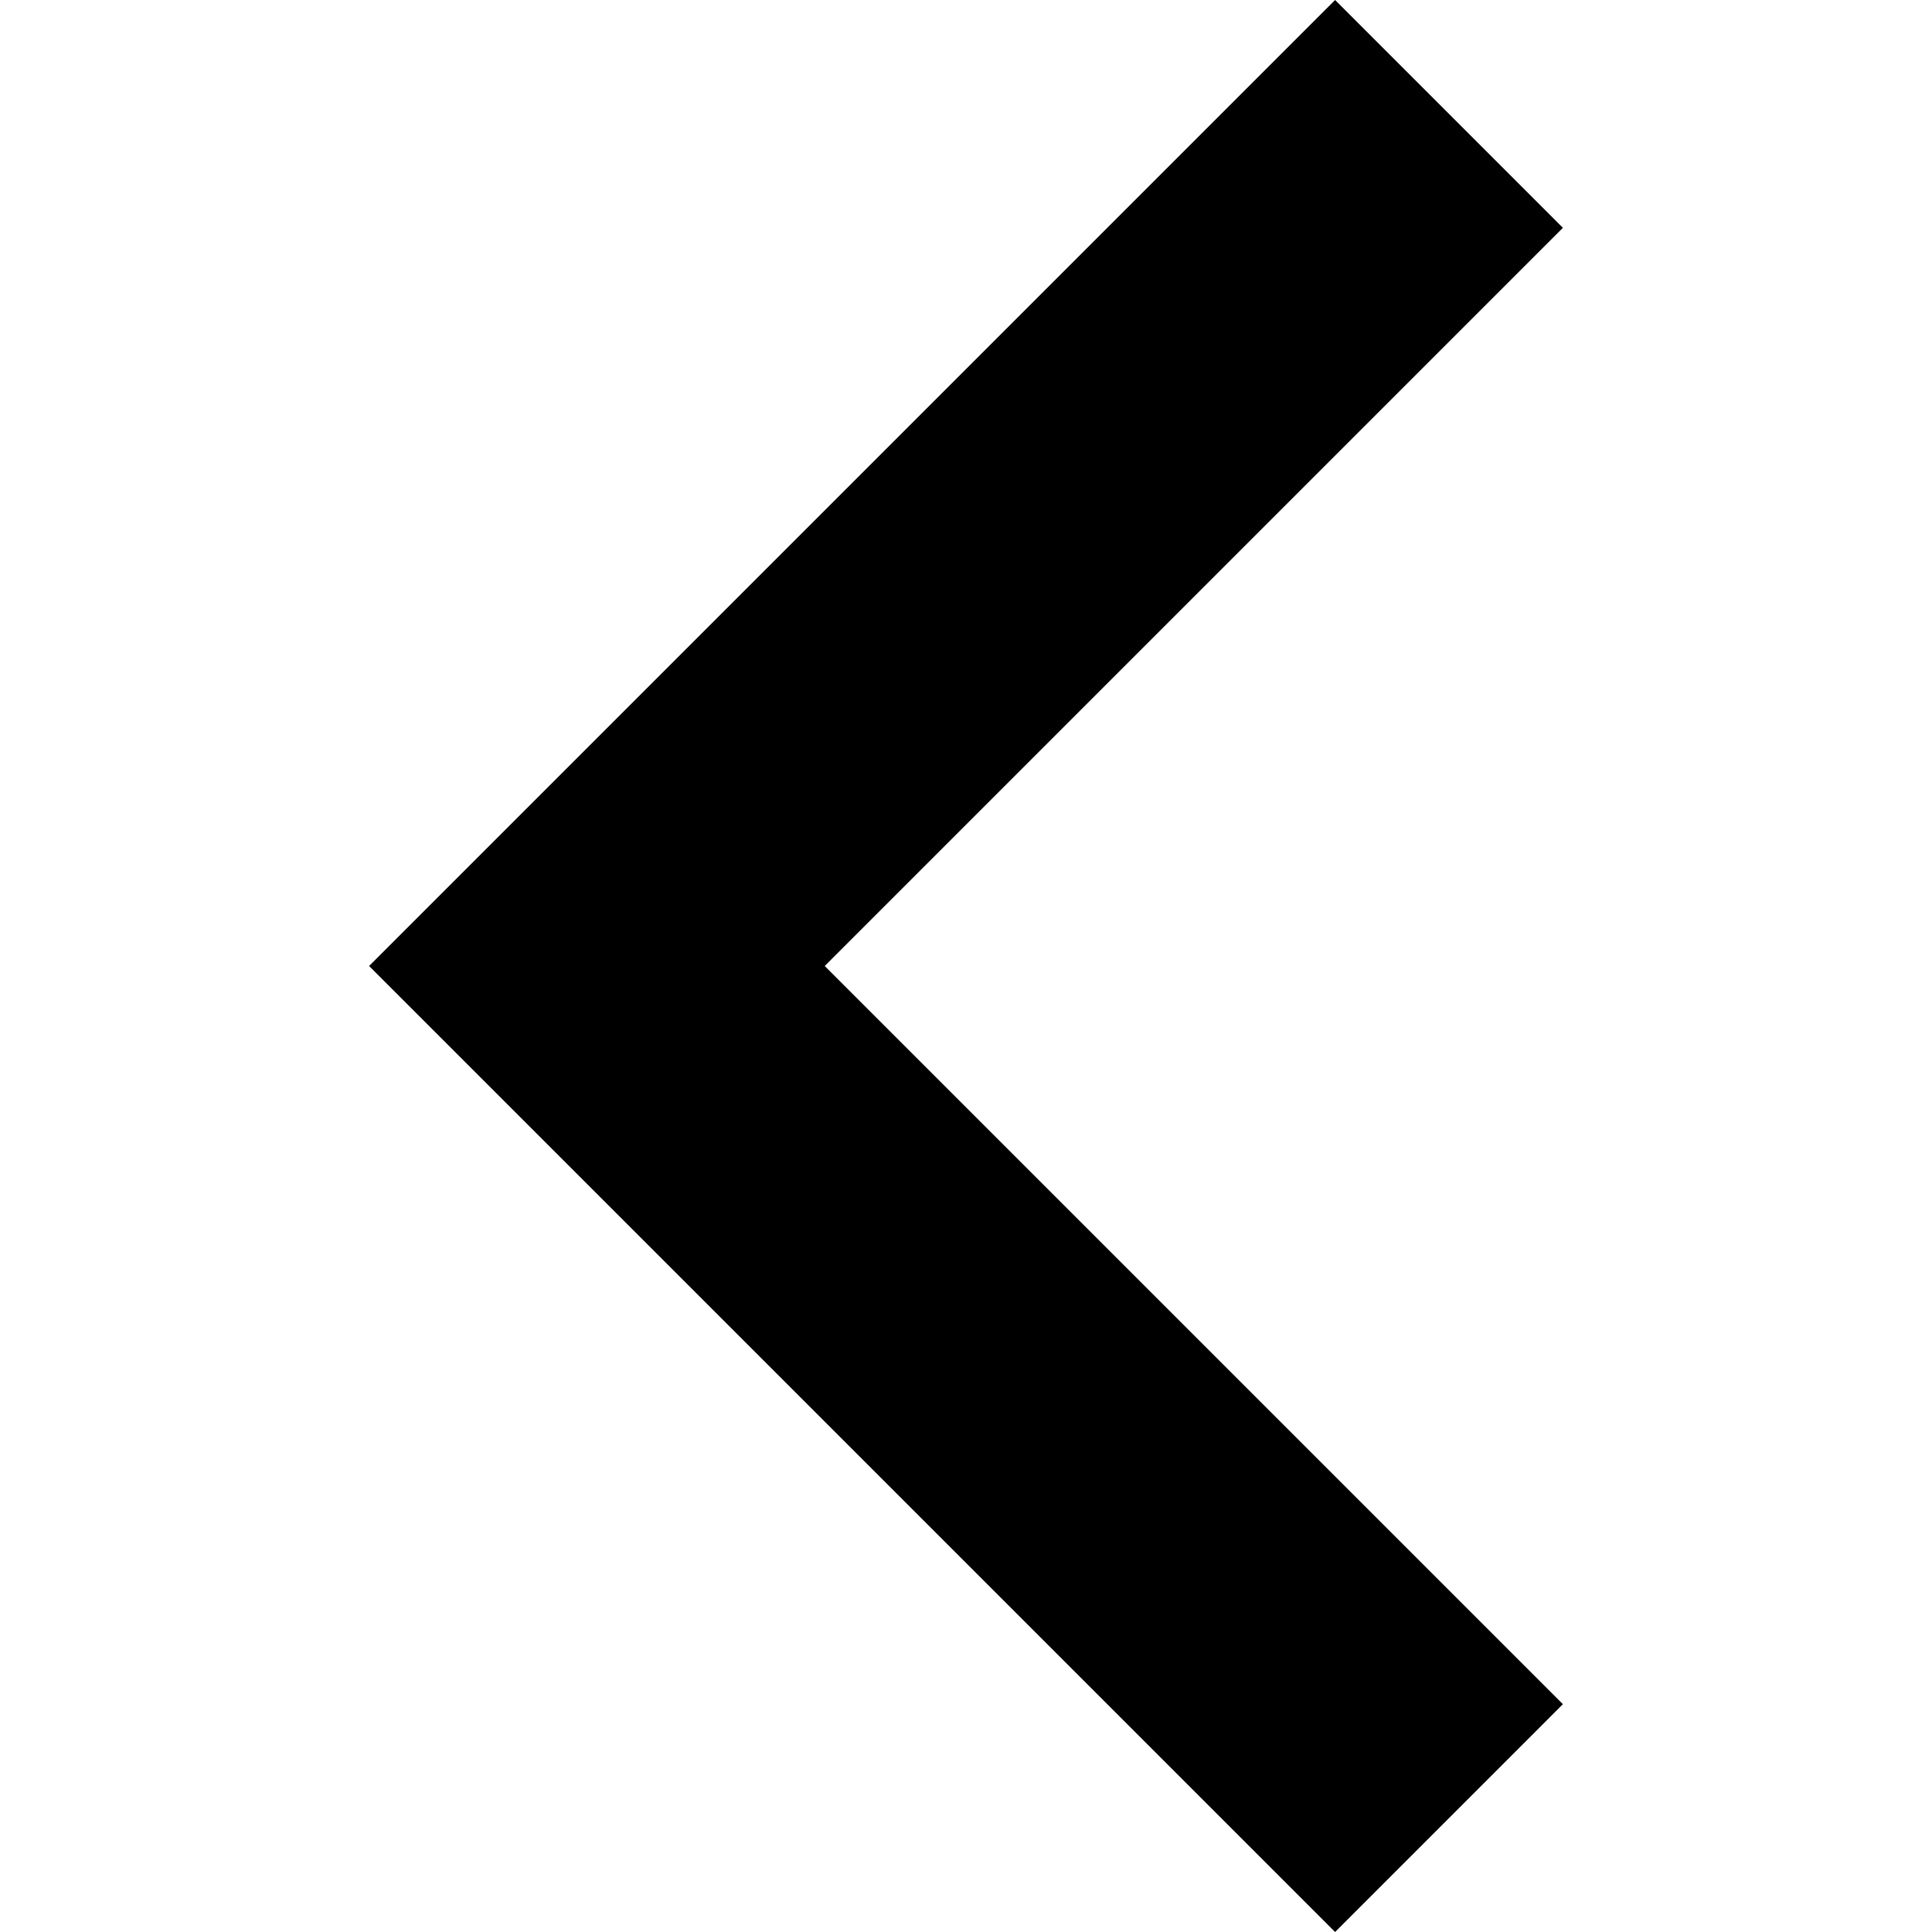
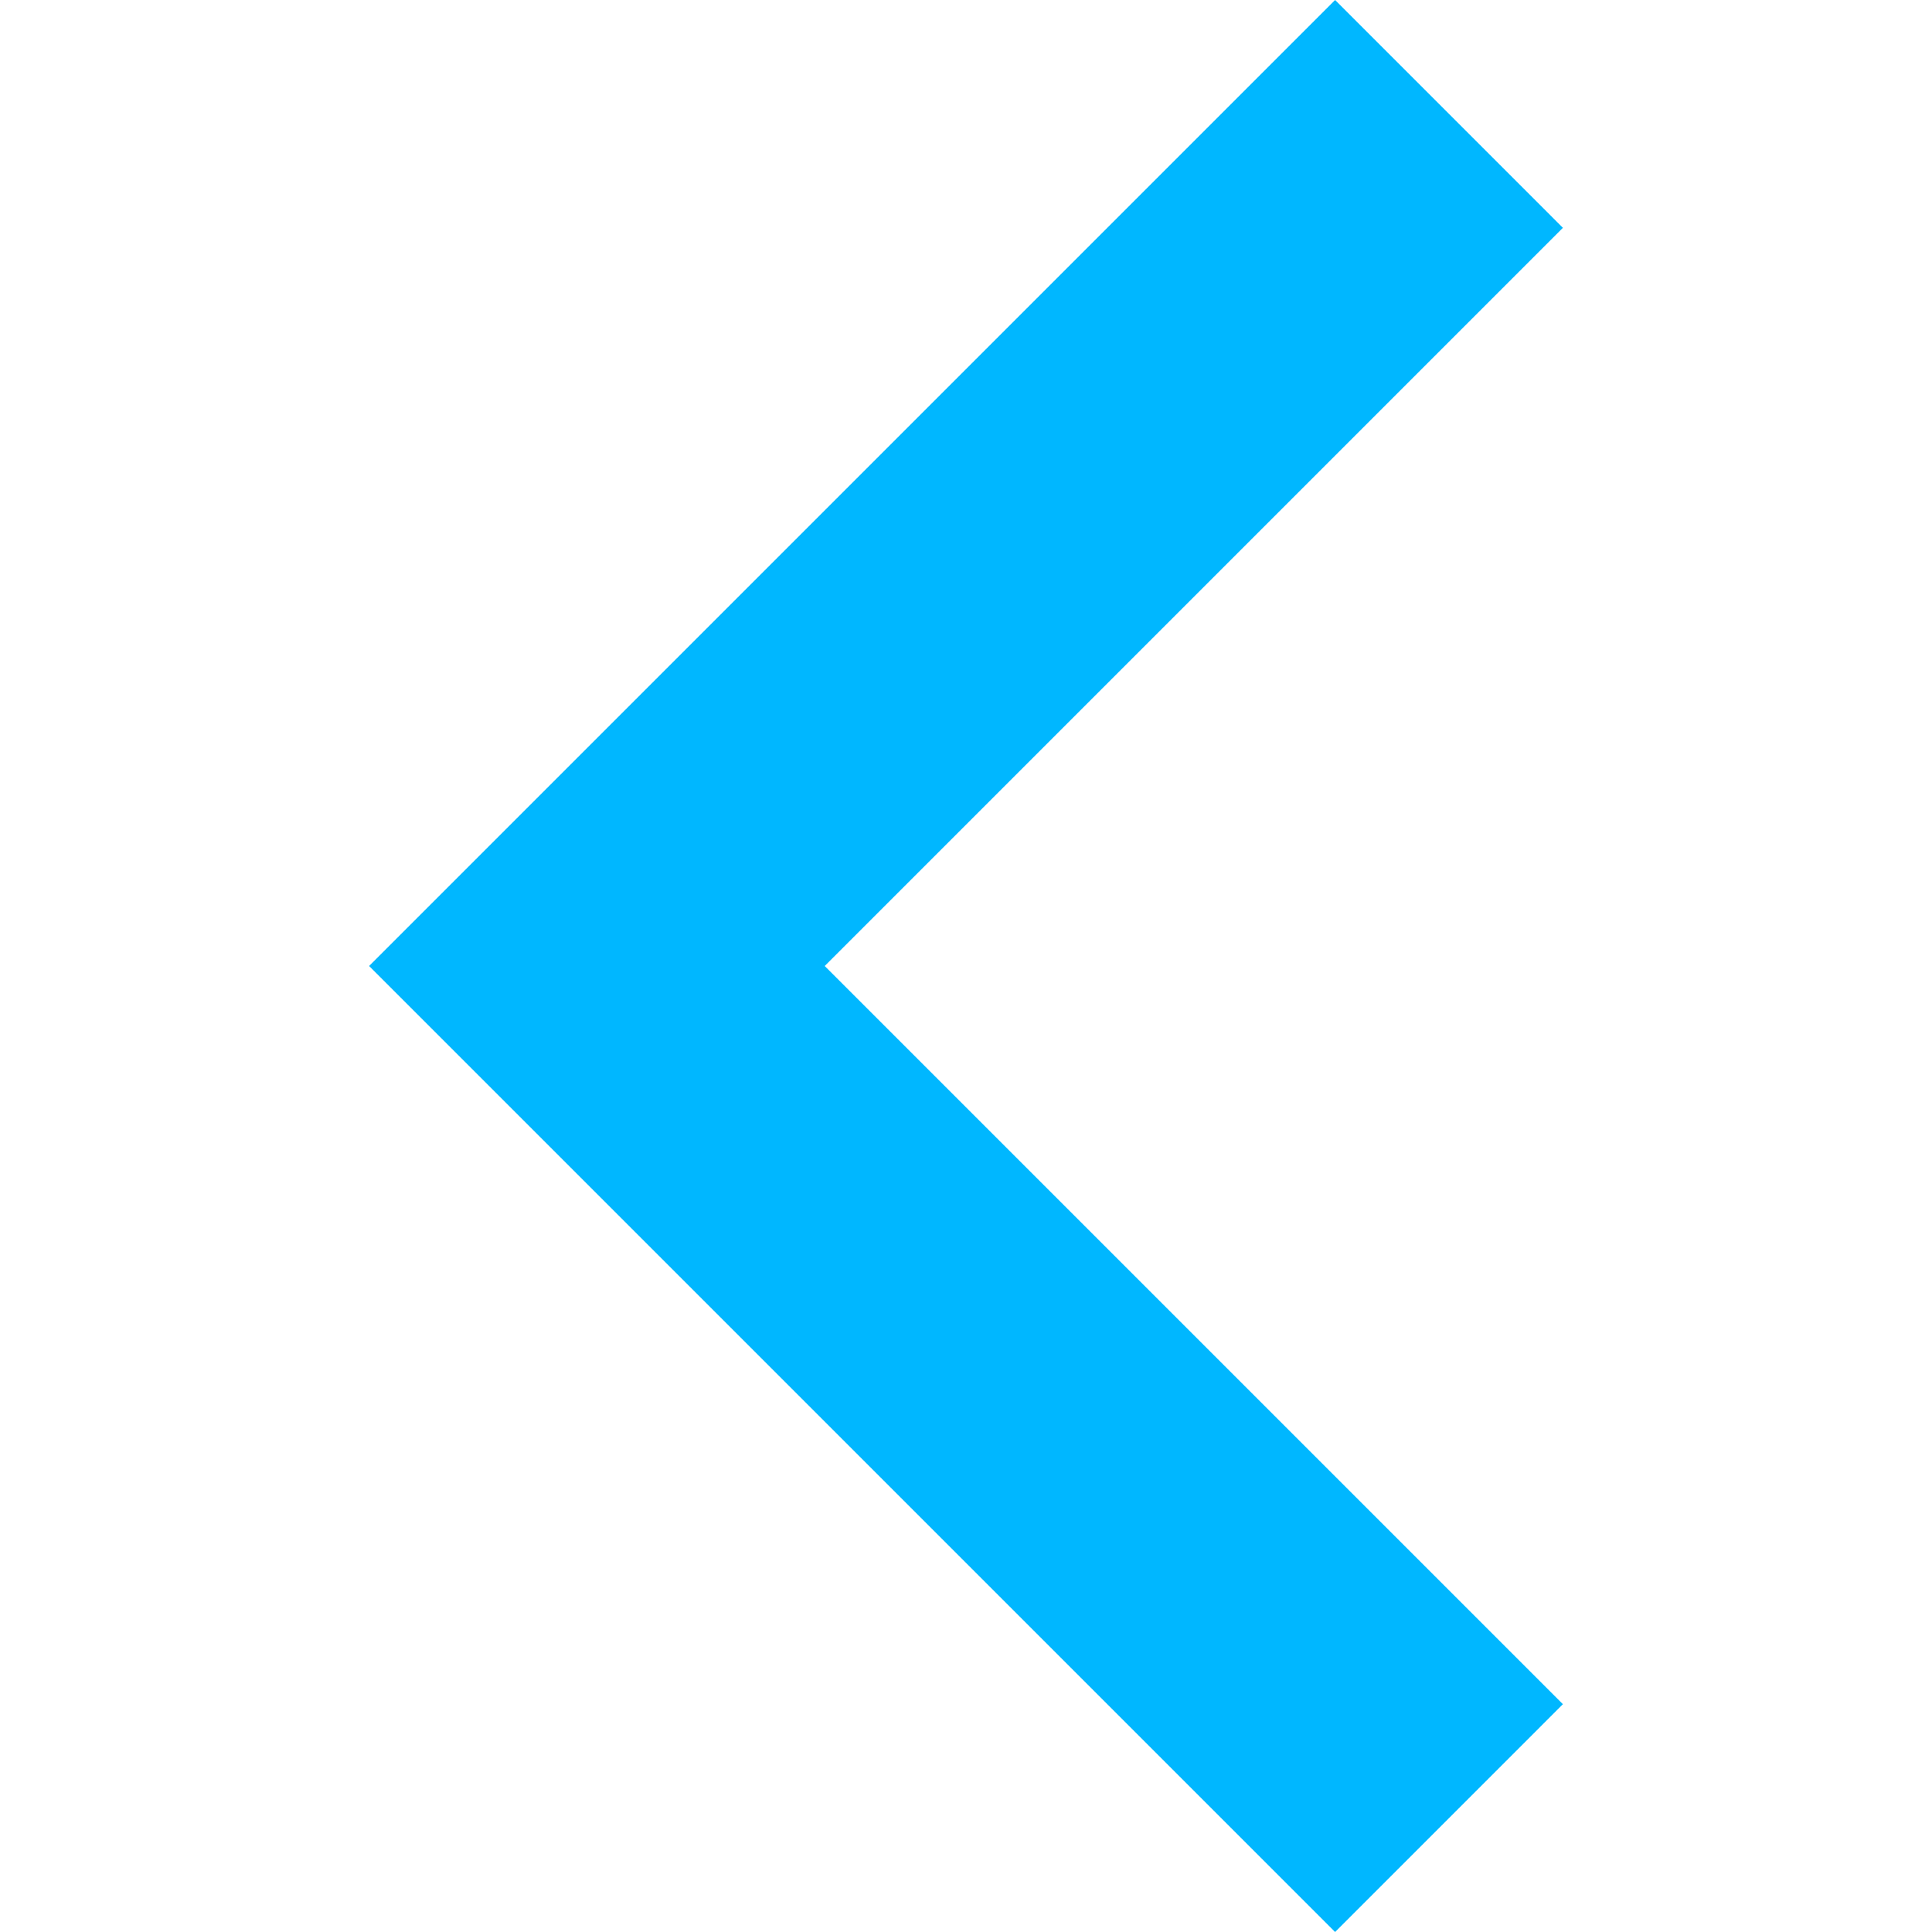
<svg xmlns="http://www.w3.org/2000/svg" version="1.1" id="Capa_1" x="0px" y="0px" viewBox="0 0 256 256" style="enable-background:new 0 0 256 256;" xml:space="preserve">
  <g>
    <g>
-       <polygon points="207.093,30.187 176.907,0 48.907,128 176.907,256 207.093,225.813 109.28,128   " />
+       <polygon points="207.093,30.187 176.907,0 48.907,128 176.907,256 207.093,225.813 109.28,128   " fill="#00B7FF" />
    </g>
  </g>
  <g>
</g>
  <g>
</g>
  <g>
</g>
  <g>
</g>
  <g>
</g>
  <g>
</g>
  <g>
</g>
  <g>
</g>
  <g>
</g>
  <g>
</g>
  <g>
</g>
  <g>
</g>
  <g>
</g>
  <g>
</g>
  <g>
</g>
</svg>
